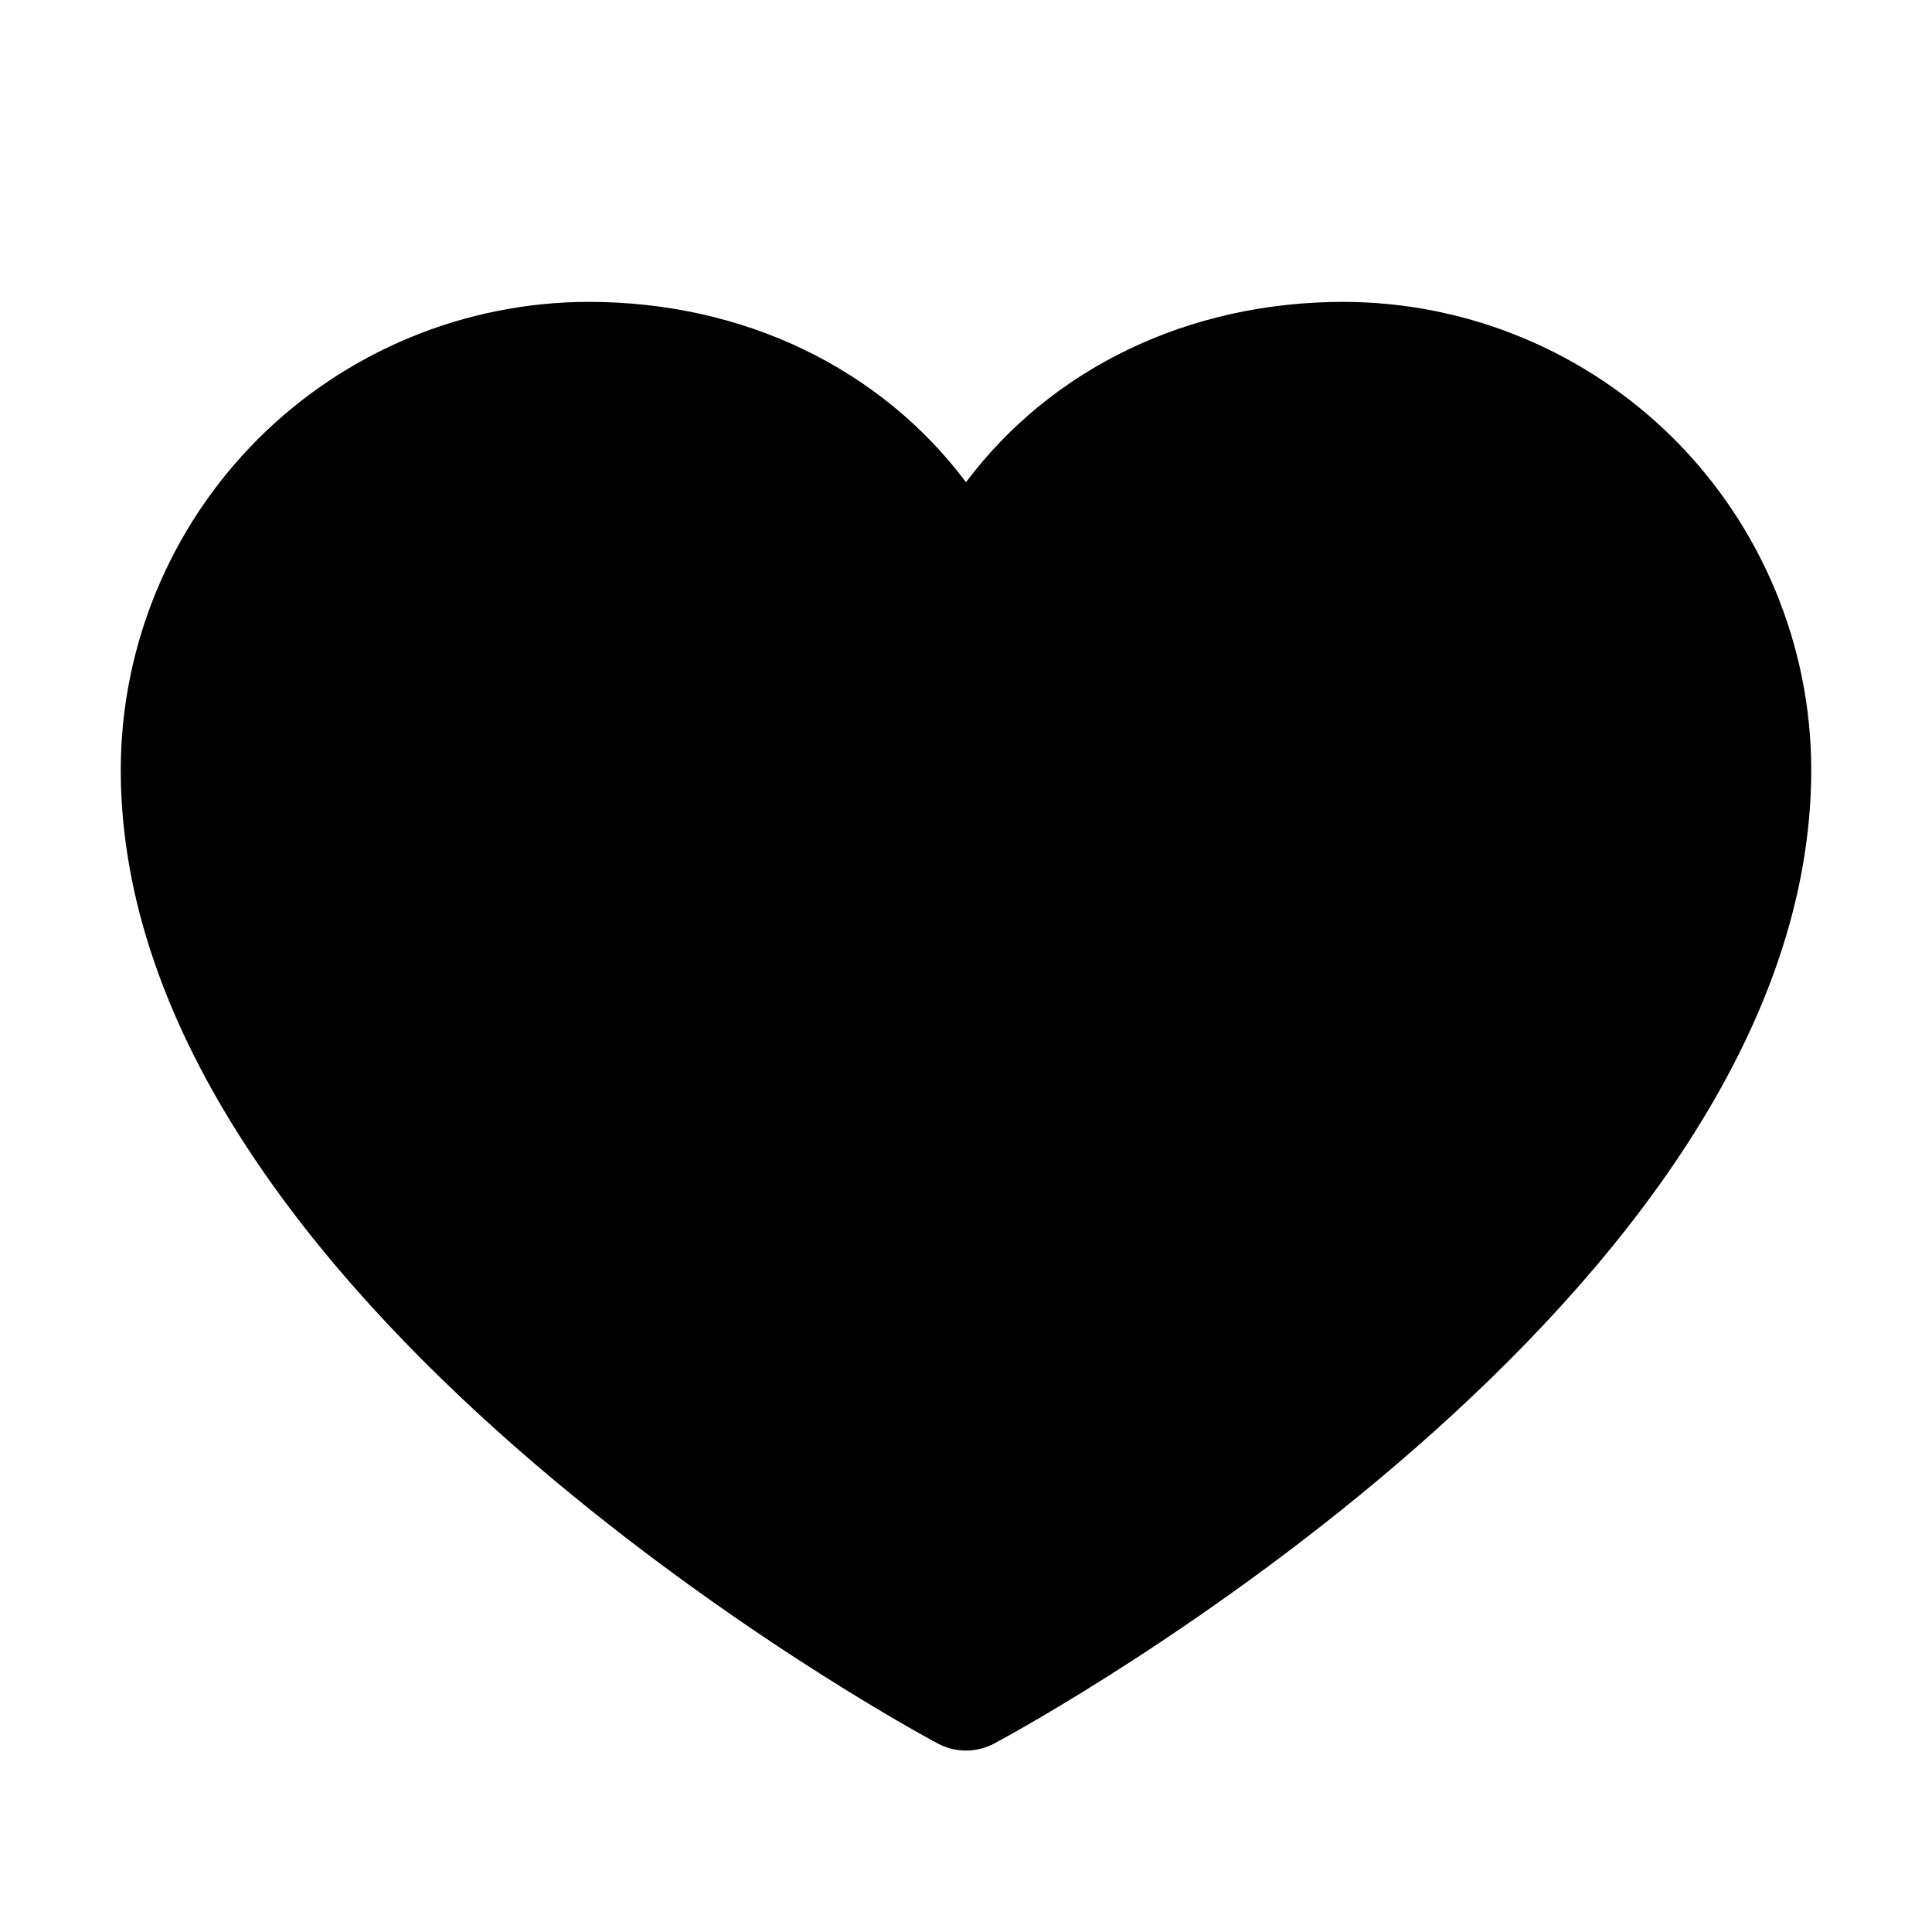
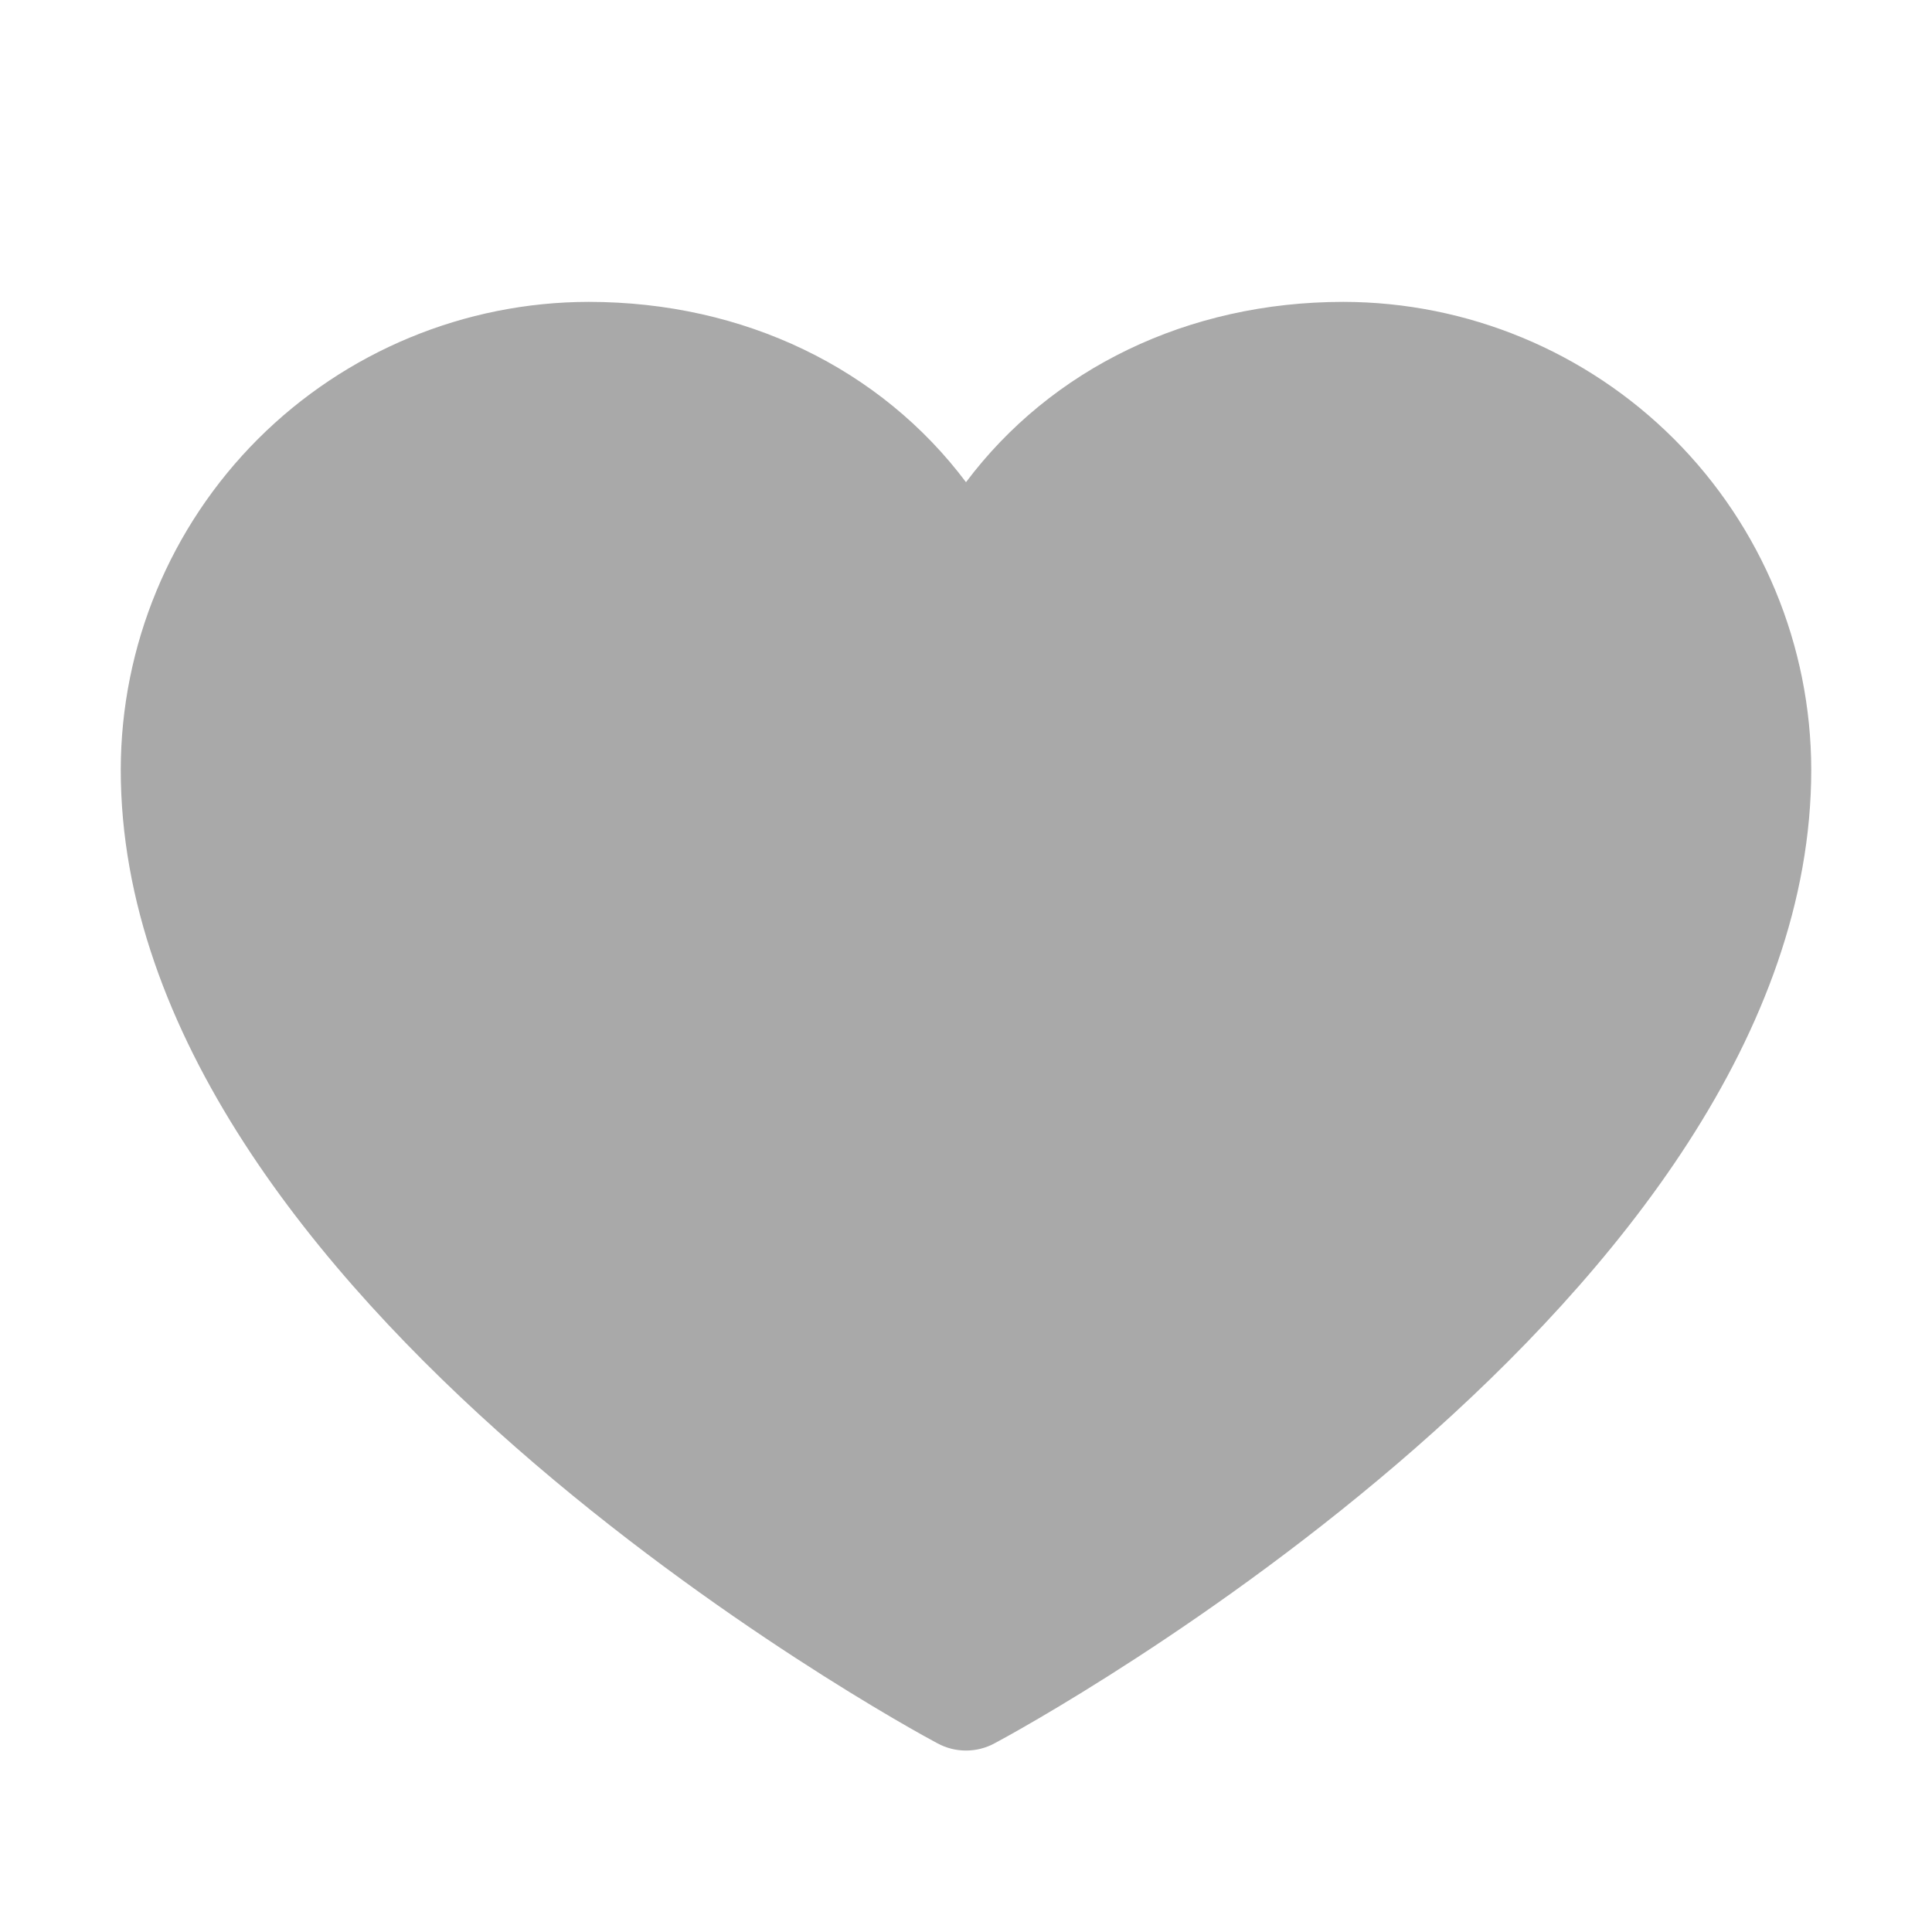
<svg xmlns="http://www.w3.org/2000/svg" width="24" height="24" viewBox="0 0 24 24" fill="none">
-   <path d="M22.5 9.562C22.5 16.125 12.77 21.437 12.355 21.656C12.246 21.715 12.124 21.746 12 21.746C11.876 21.746 11.754 21.715 11.645 21.656C11.23 21.437 1.5 16.125 1.5 9.562C1.502 8.021 2.115 6.544 3.204 5.454C4.294 4.365 5.771 3.752 7.312 3.75C9.248 3.75 10.943 4.582 12 5.99C13.057 4.582 14.752 3.75 16.688 3.75C18.229 3.752 19.706 4.365 20.796 5.454C21.885 6.544 22.498 8.021 22.5 9.562Z" fill="black" />
+   <path d="M22.5 9.562C22.5 16.125 12.77 21.437 12.355 21.656C12.246 21.715 12.124 21.746 12 21.746C11.876 21.746 11.754 21.715 11.645 21.656C11.23 21.437 1.5 16.125 1.5 9.562C1.502 8.021 2.115 6.544 3.204 5.454C4.294 4.365 5.771 3.752 7.312 3.75C9.248 3.75 10.943 4.582 12 5.99C13.057 4.582 14.752 3.75 16.688 3.75C18.229 3.752 19.706 4.365 20.796 5.454C21.885 6.544 22.498 8.021 22.5 9.562Z" fill="#A9A9A9" />
</svg>
